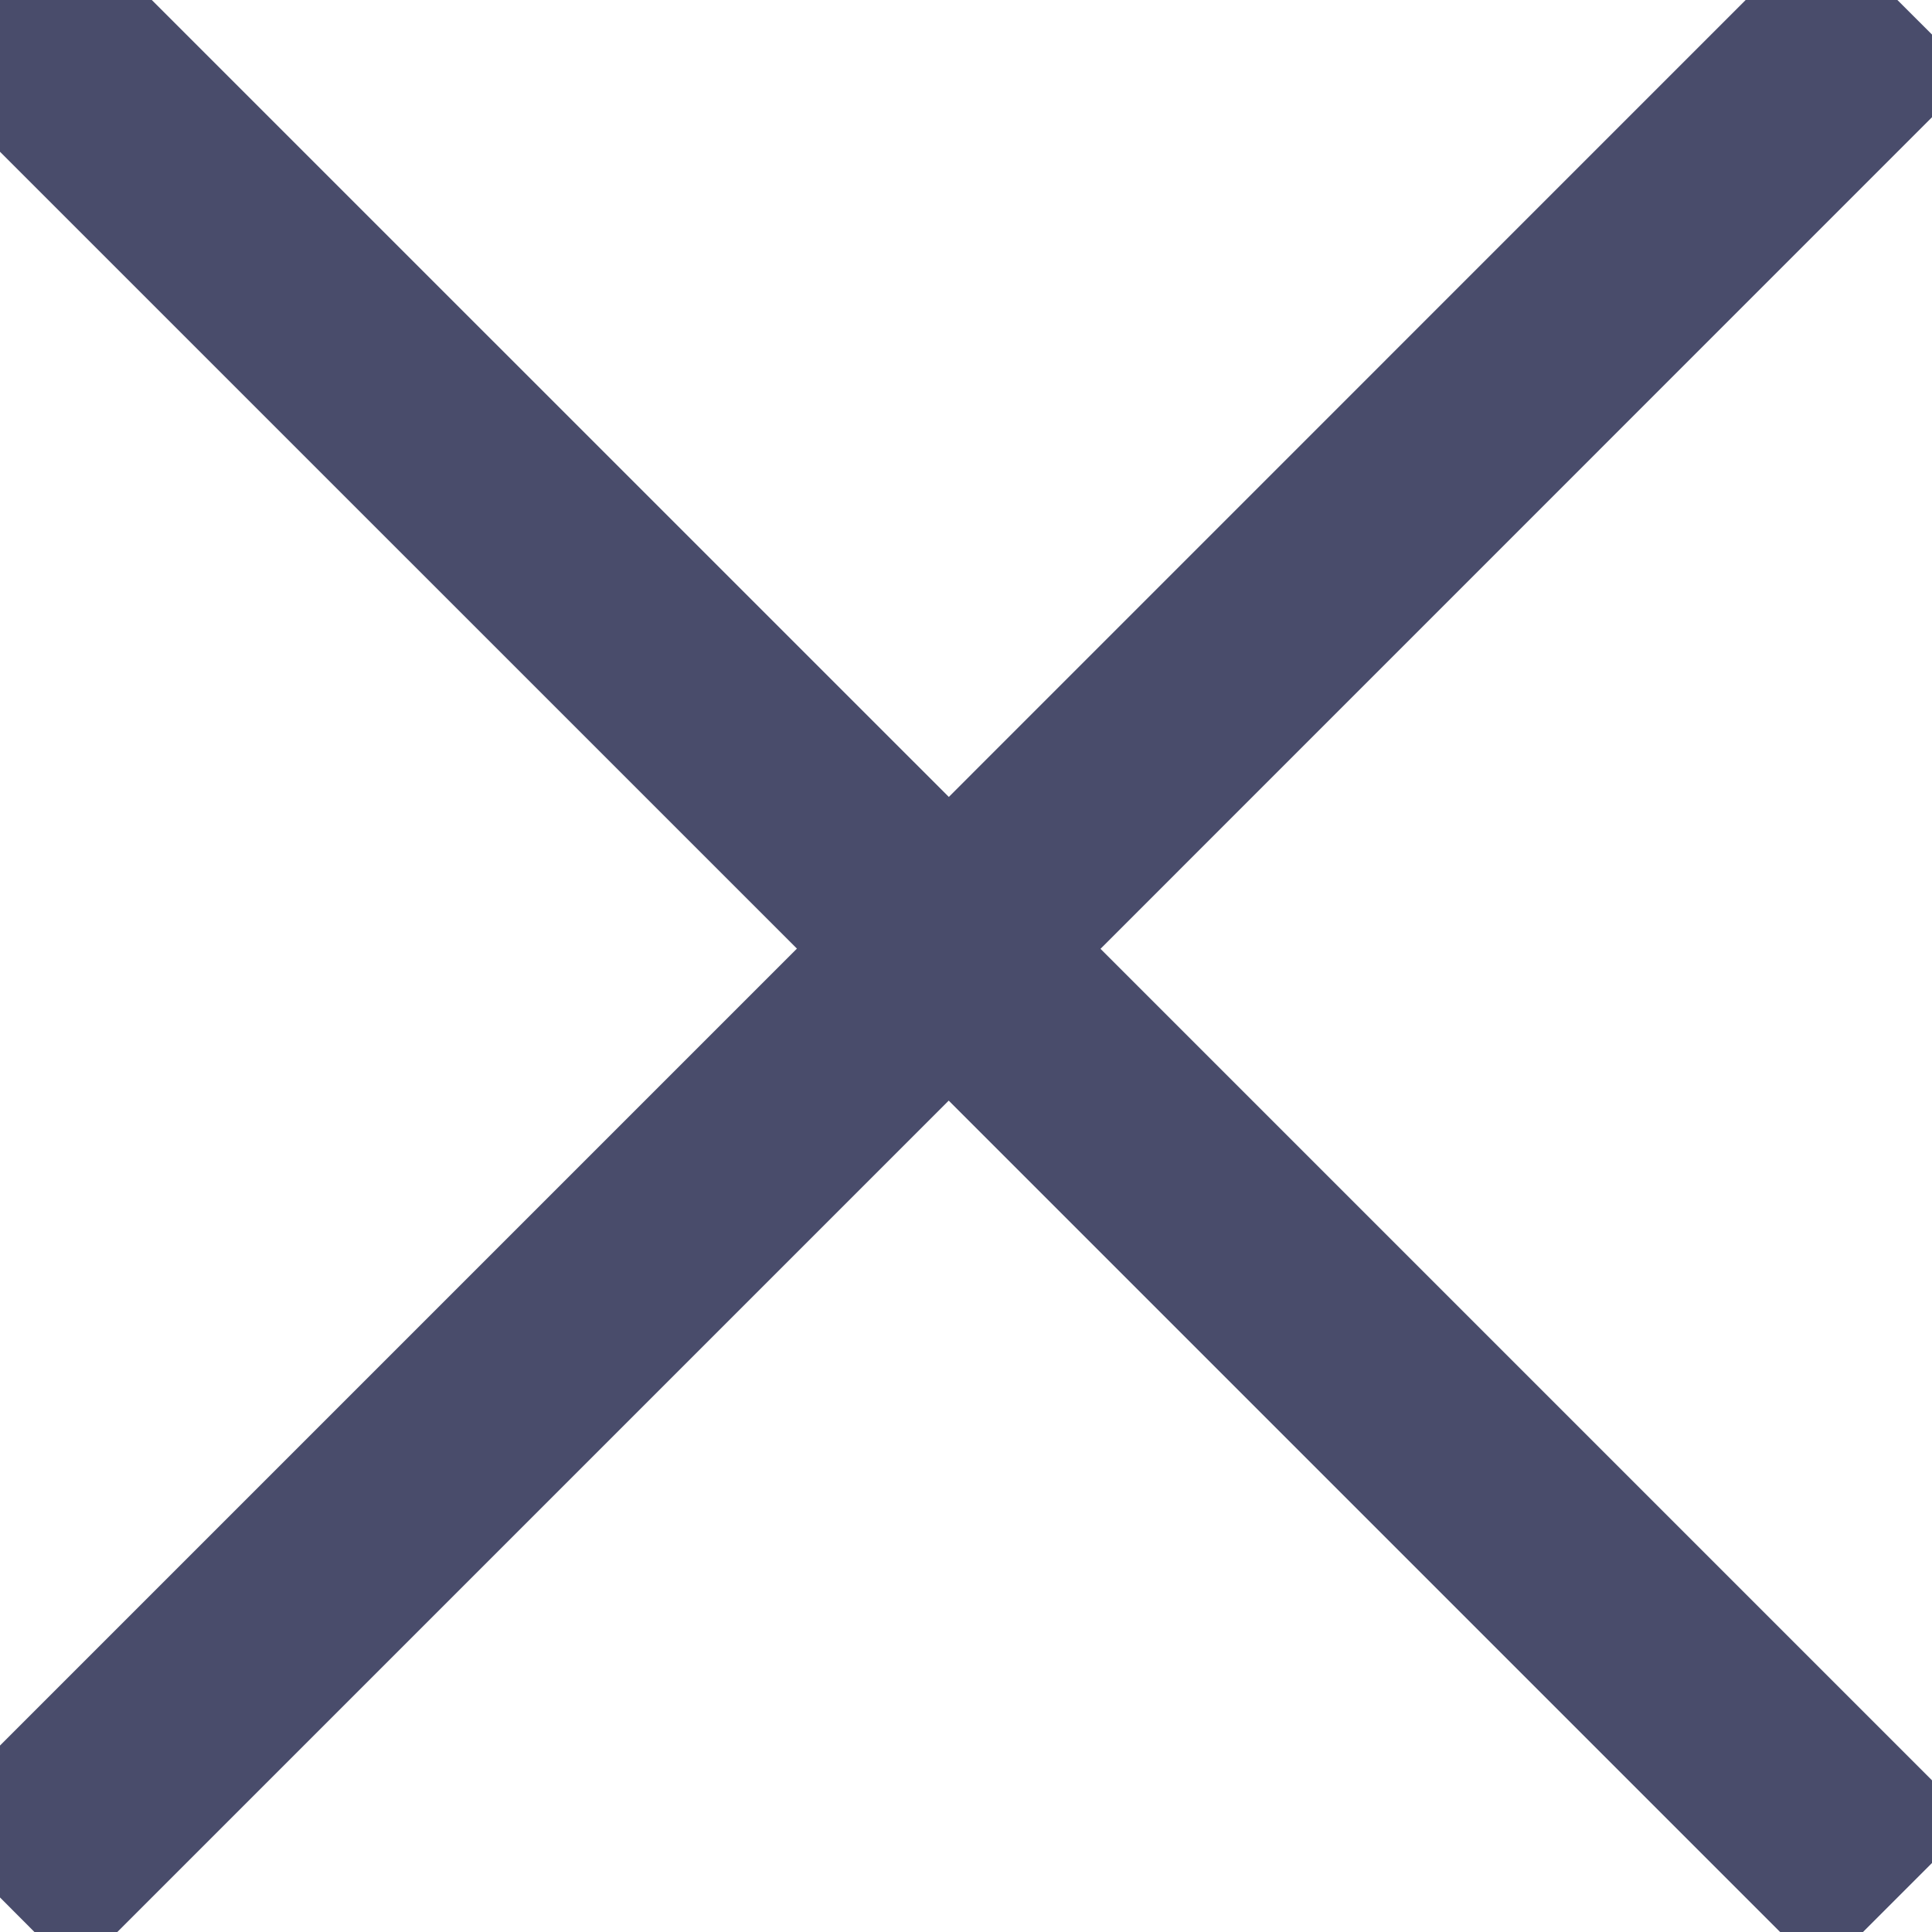
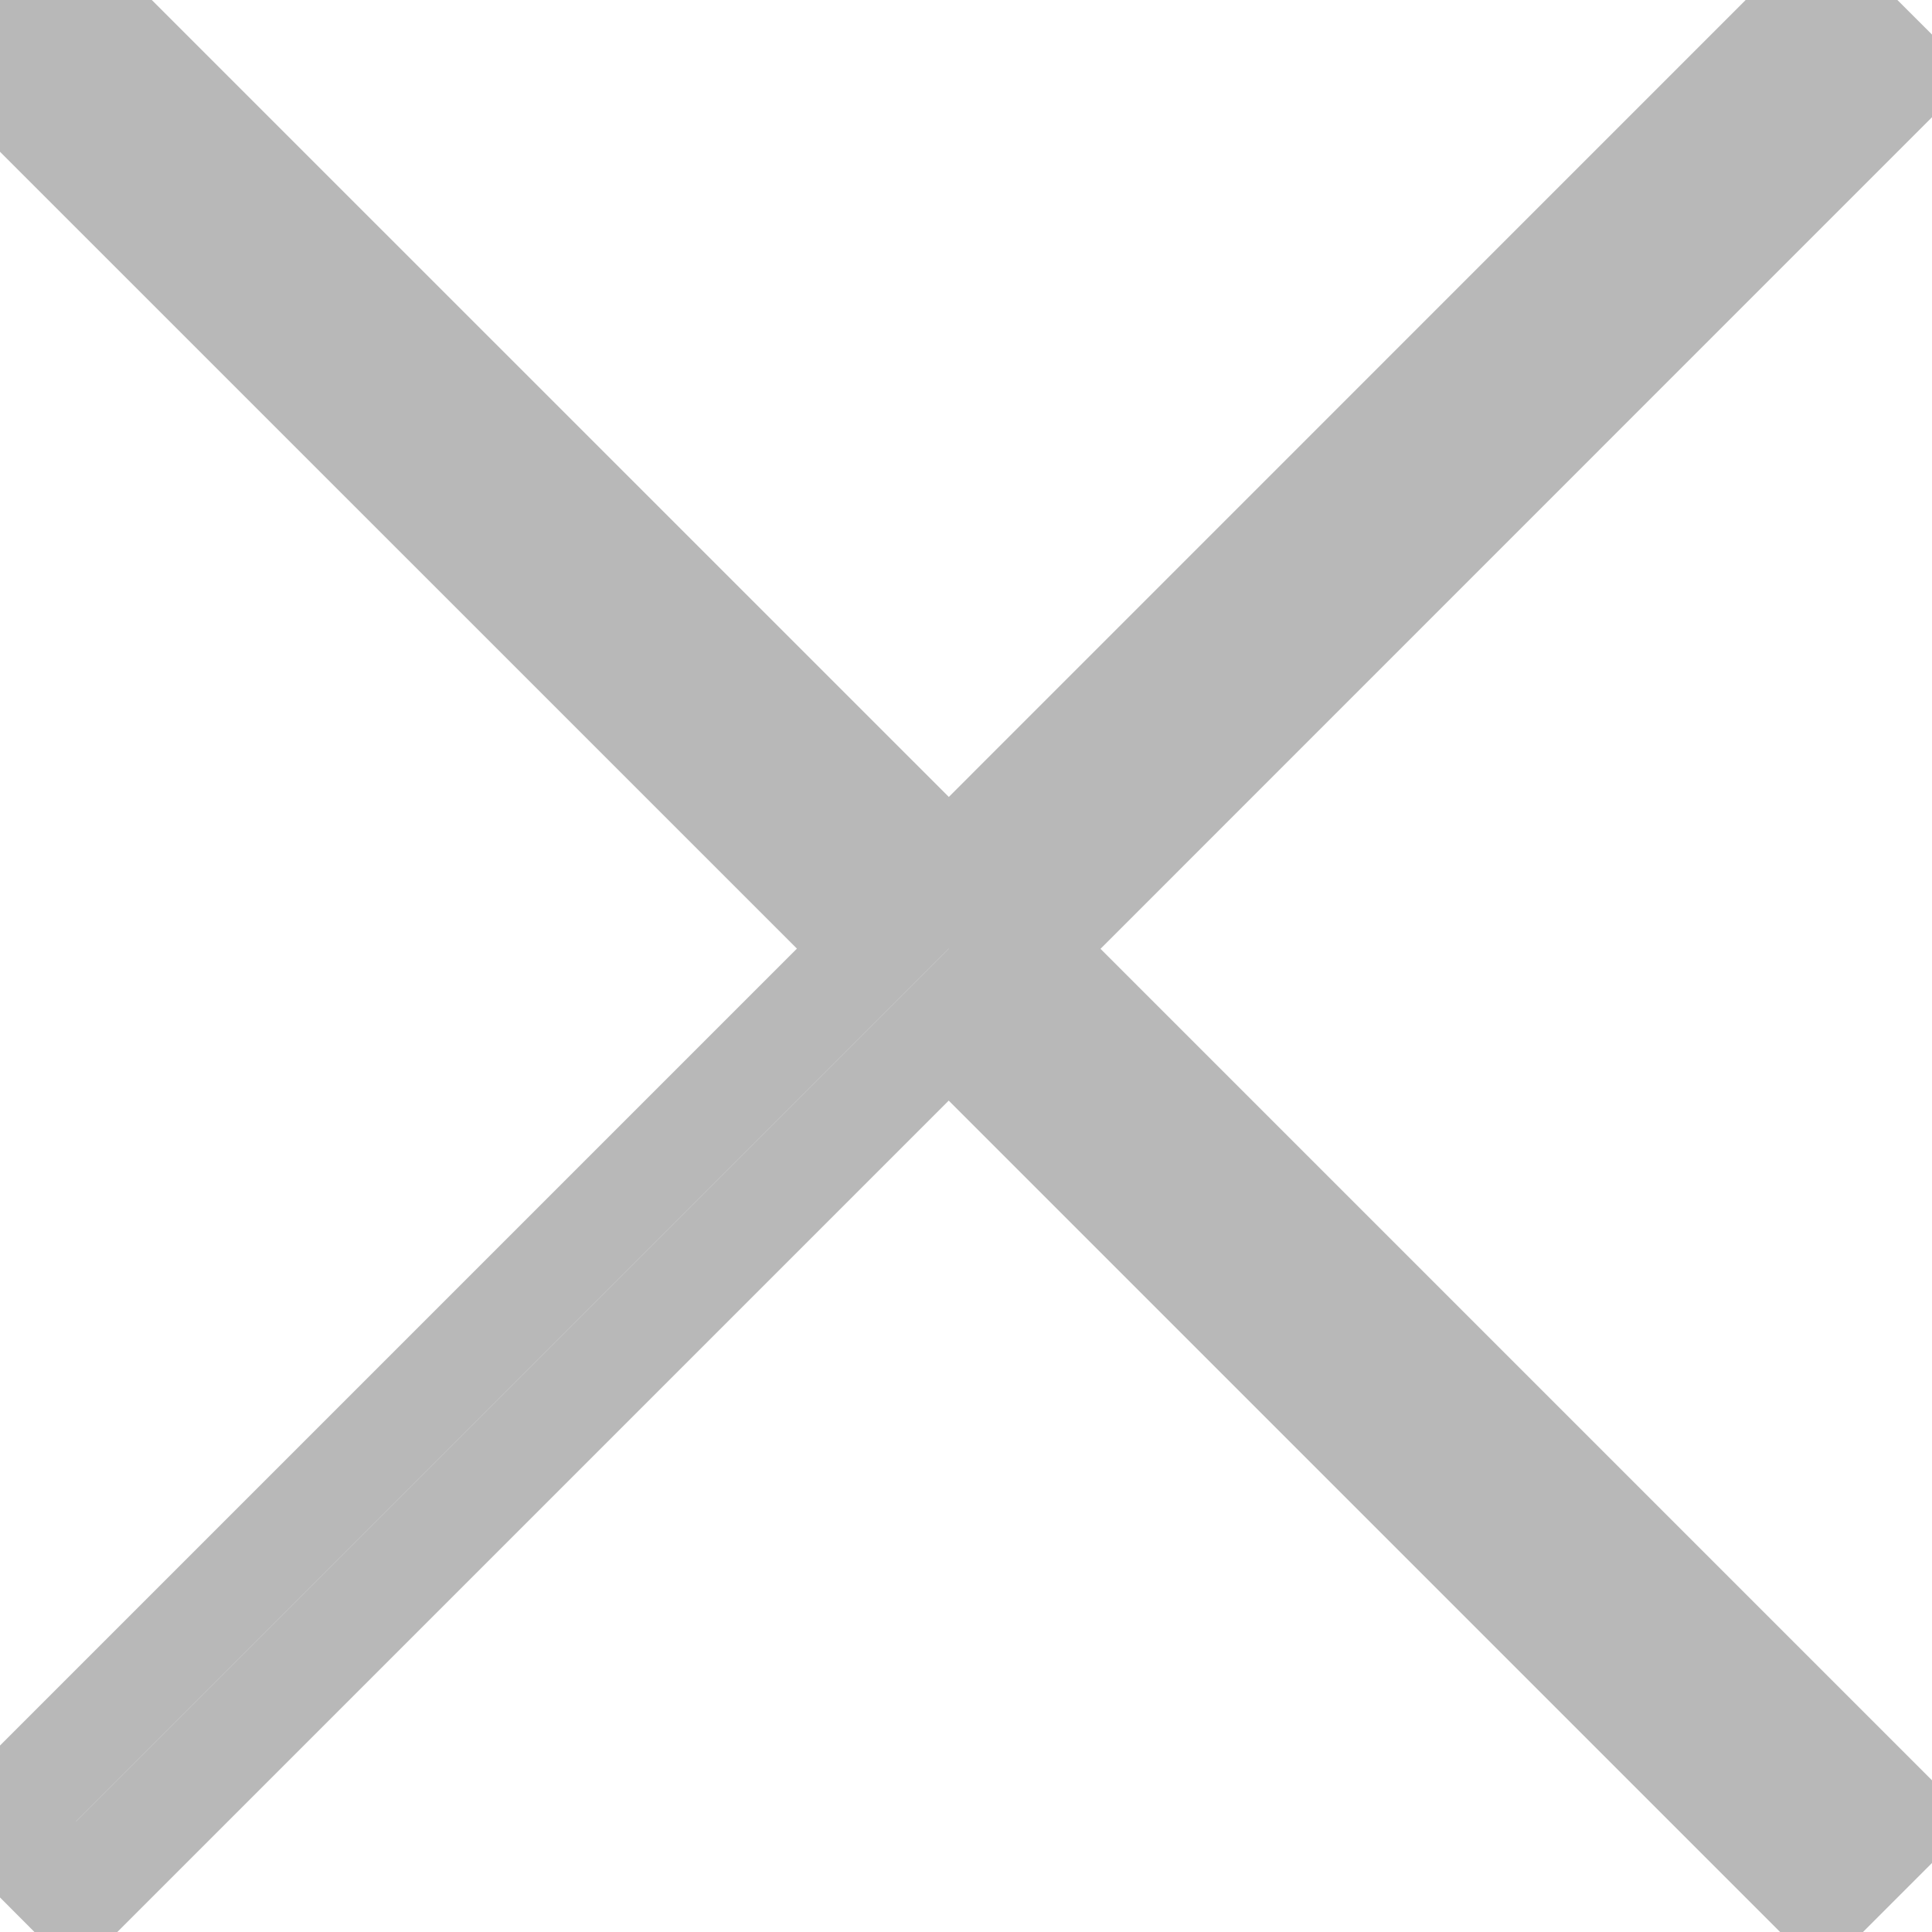
<svg xmlns="http://www.w3.org/2000/svg" width="18" height="18">
-   <path stroke="#494C6B" fill="#494C6B" fill-rule="evenodd" d="M16.97 0l.708.707L9.546 8.84l8.132 8.132-.707.707-8.132-8.132-8.132 8.132L0 16.97l8.132-8.132L0 .707.707 0 8.84 8.132 16.971 0z" />
+   <path stroke="#b8b8b8" fill="#e8e8e8" fill-rule="evenodd" d="M16.97 0l.708.707L9.546 8.84l8.132 8.132-.707.707-8.132-8.132-8.132 8.132L0 16.97l8.132-8.132L0 .707.707 0 8.84 8.132 16.971 0z" />
</svg>
